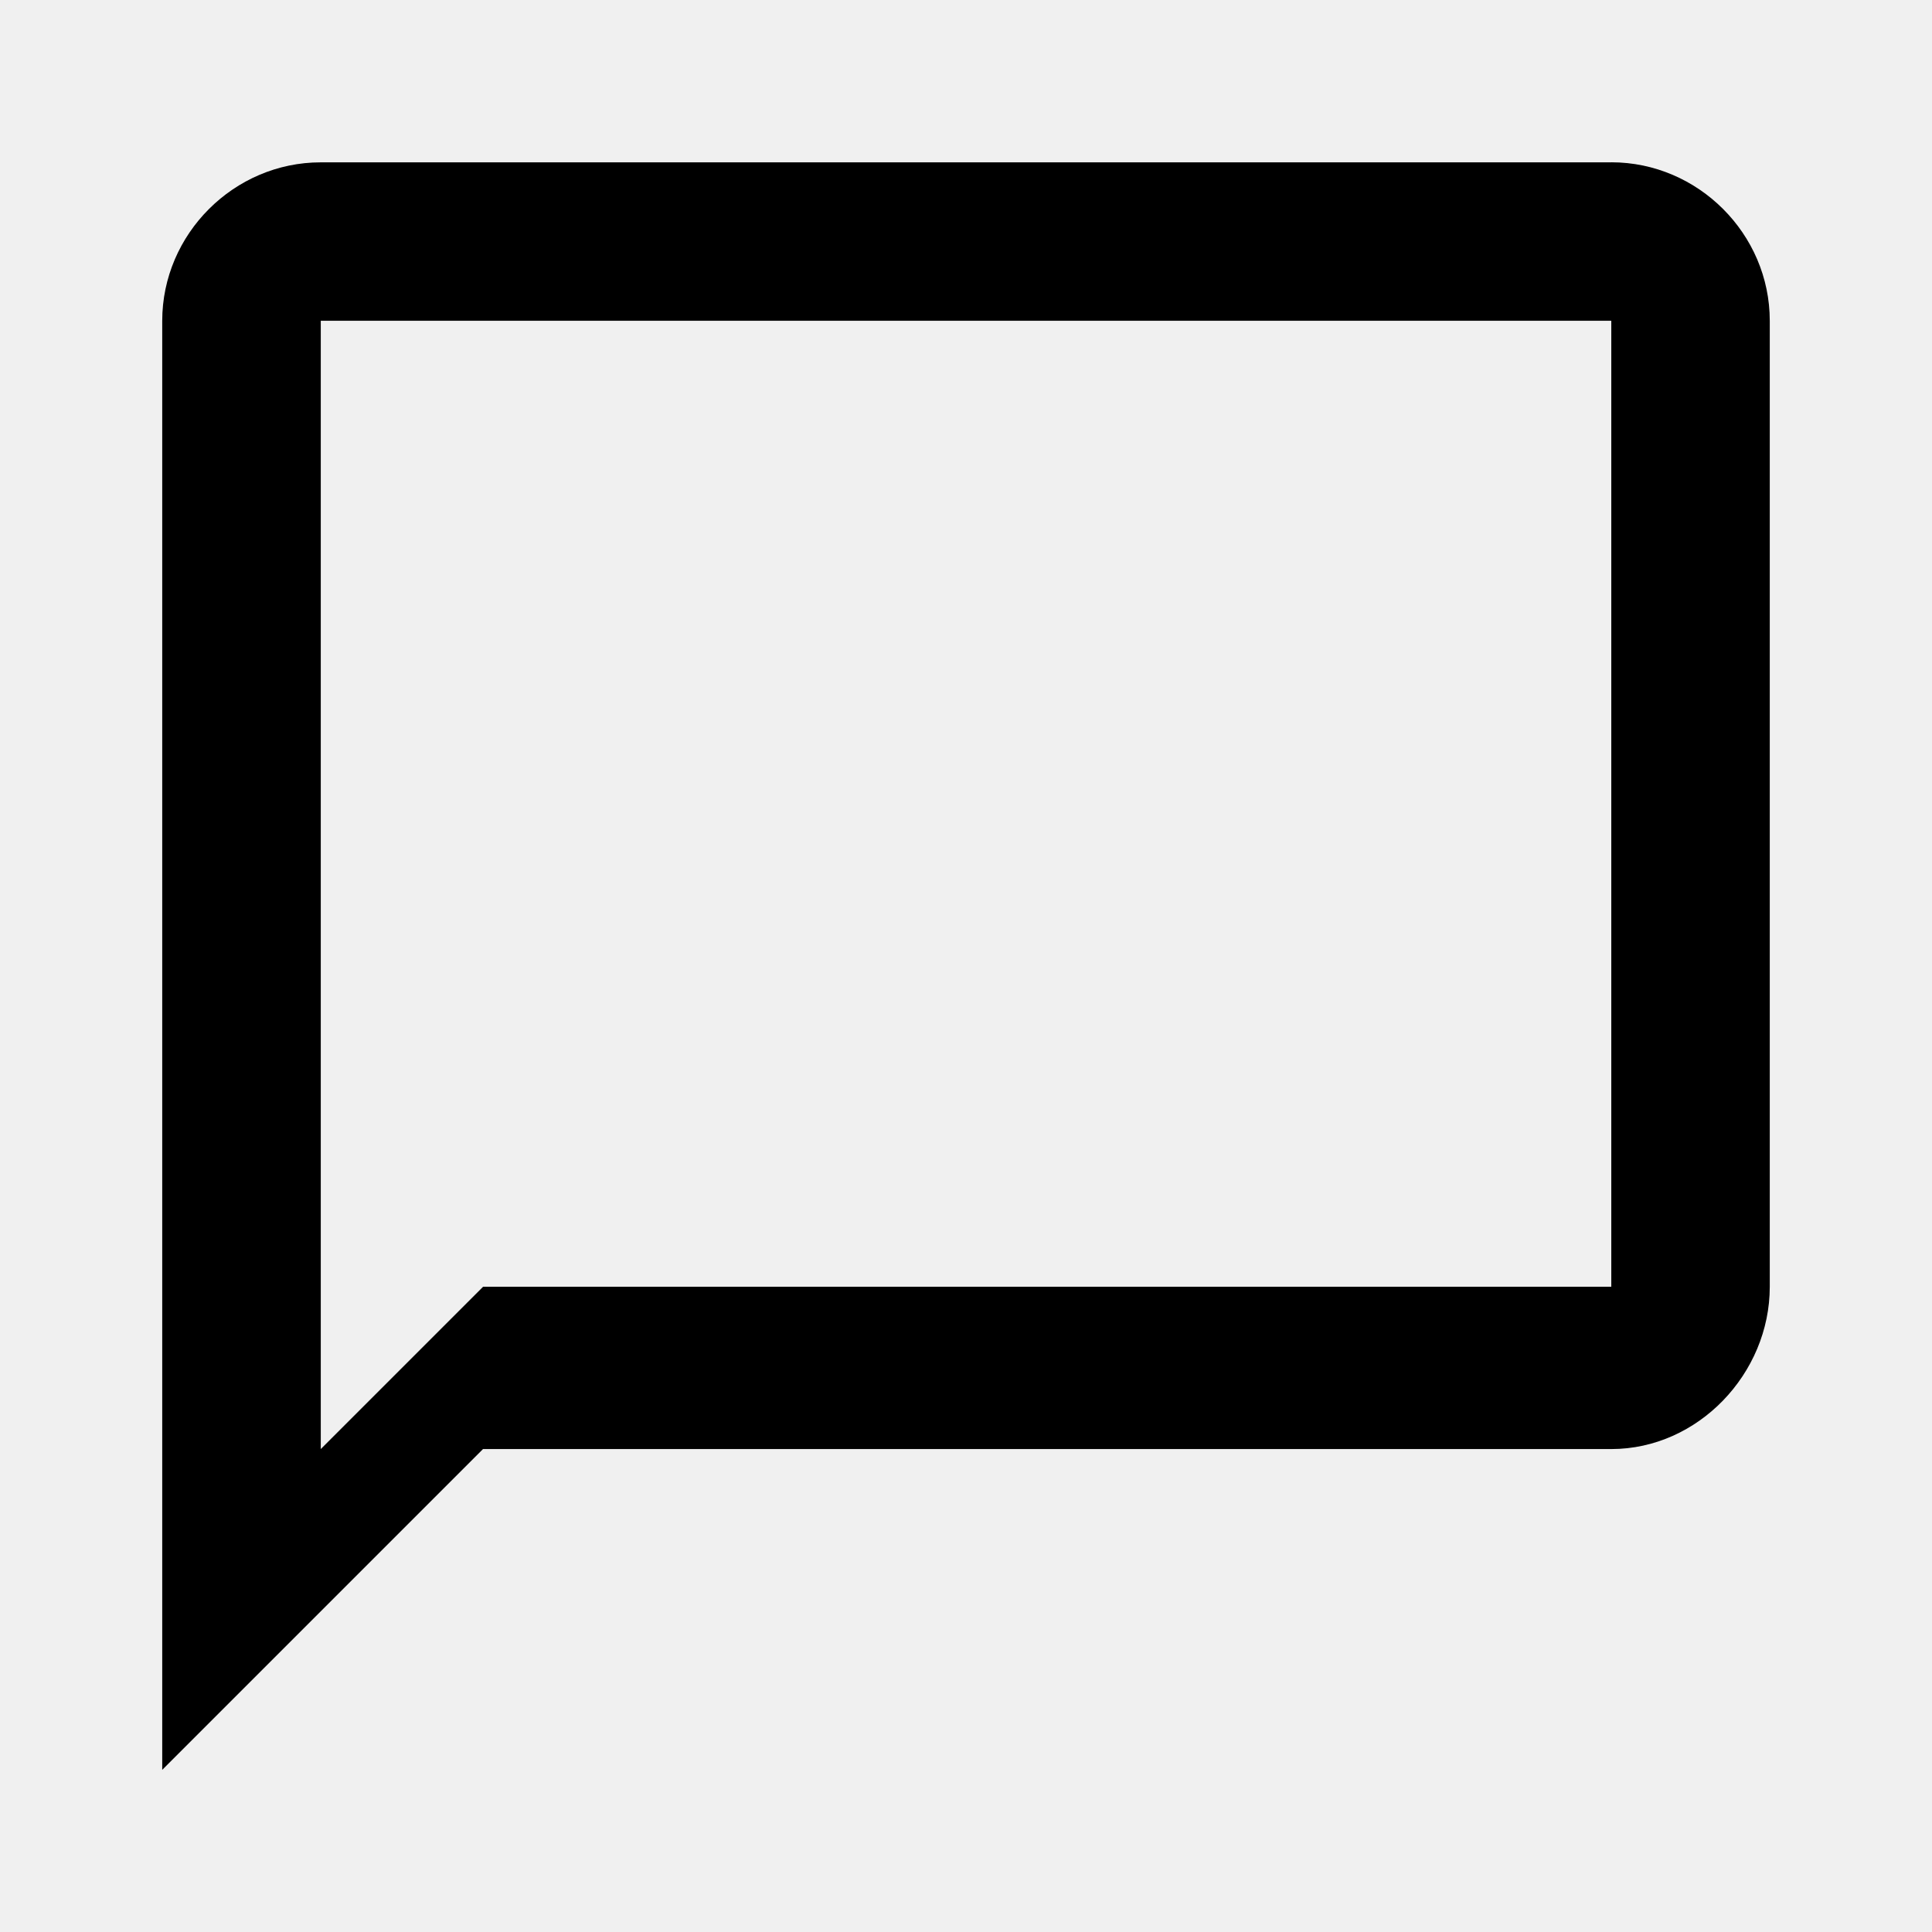
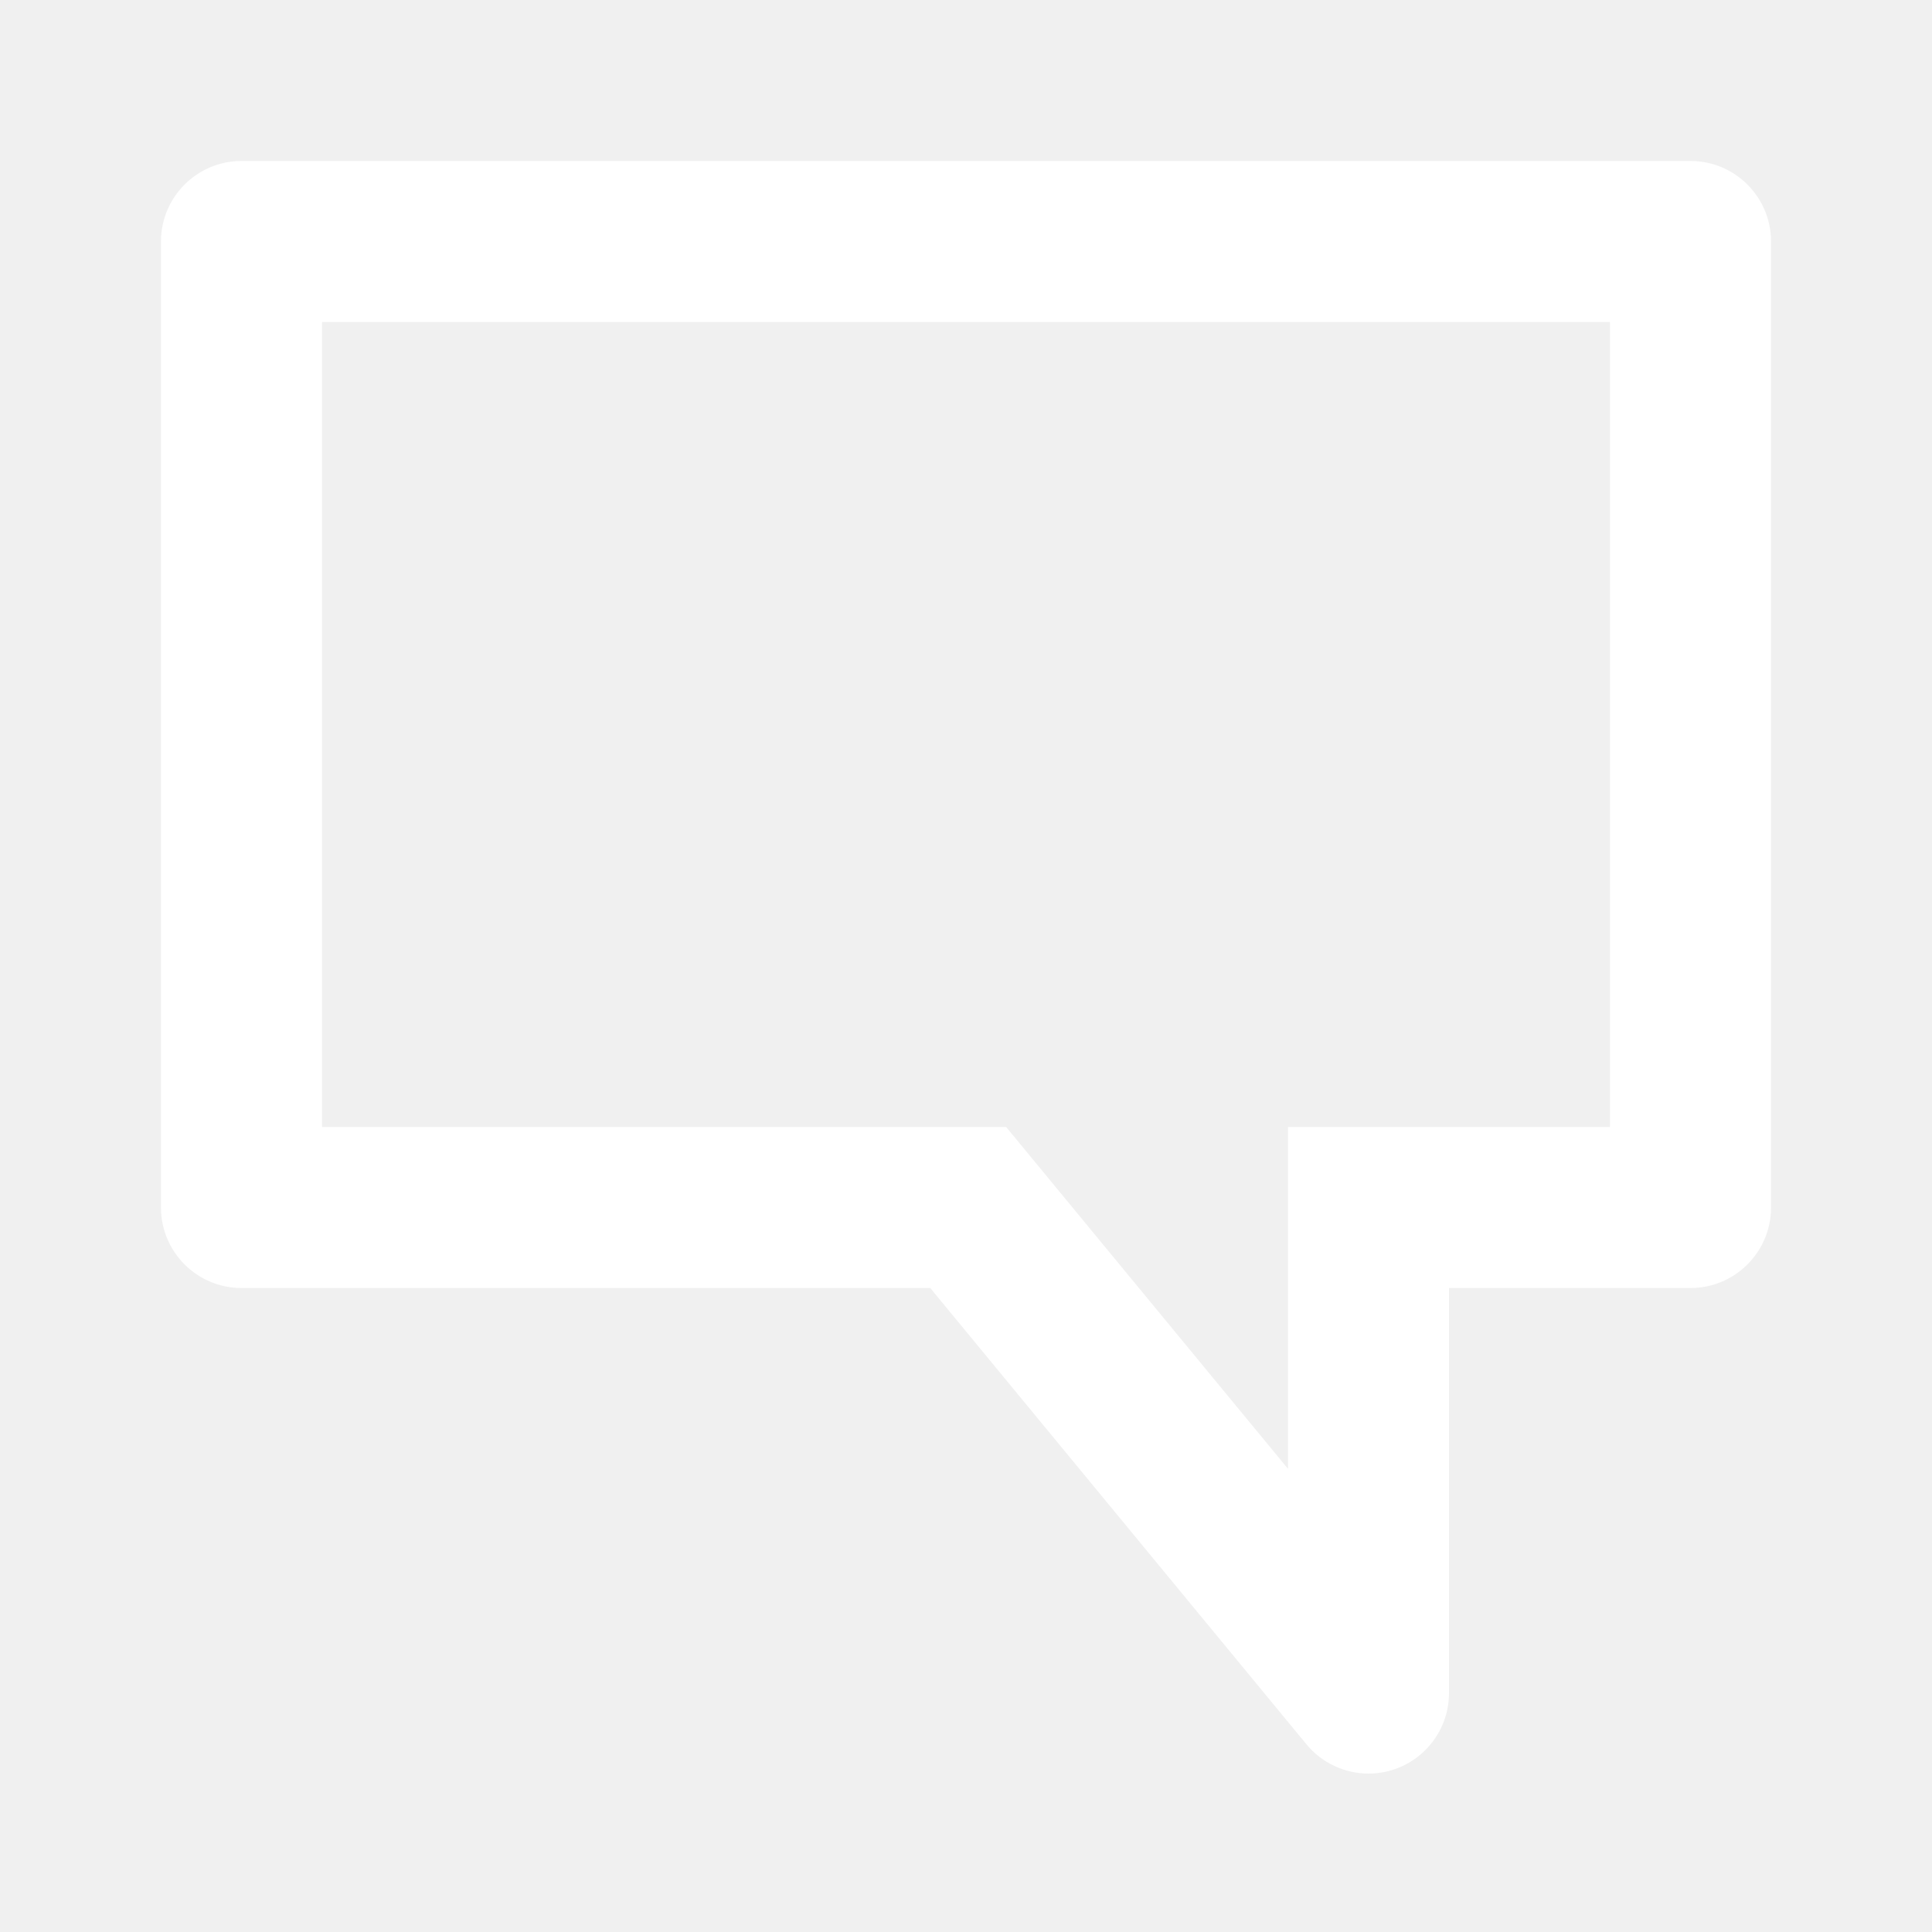
- <svg xmlns="http://www.w3.org/2000/svg" version="1.1" width="32" height="32" viewBox="0 0 32 32">
-   <path d="M26.688 21.313v-16h-21.375v18.688l2.688-2.688h18.688zM26.688 2.688c1.438 0 2.625 1.188 2.625 2.625v16c0 1.438-1.188 2.688-2.625 2.688h-18.688l-5.313 5.313v-24c0-1.438 1.188-2.625 2.625-2.625h21.375z" />
+ <svg xmlns="http://www.w3.org/2000/svg" width="22" height="22" viewBox="0 0 22 22" fill="none">
+   <path fill-rule="evenodd" clip-rule="evenodd" d="M15.583 20.196C16.09 20.196 16.5 19.785 16.5 19.279V14.667H19.25C19.756 14.667 20.167 14.256 20.167 13.75V2.75C20.167 2.244 19.756 1.833 19.25 1.833H2.75C2.244 1.833 1.833 2.244 1.833 2.75V13.75C1.833 14.256 2.244 14.667 2.75 14.667H10.593L14.876 19.862C15.05 20.073 15.31 20.196 15.583 20.196ZM3.667 3.667H18.333V12.833H14.667V16.726L11.457 12.833H3.667V3.667Z" fill="white" />
</svg>
